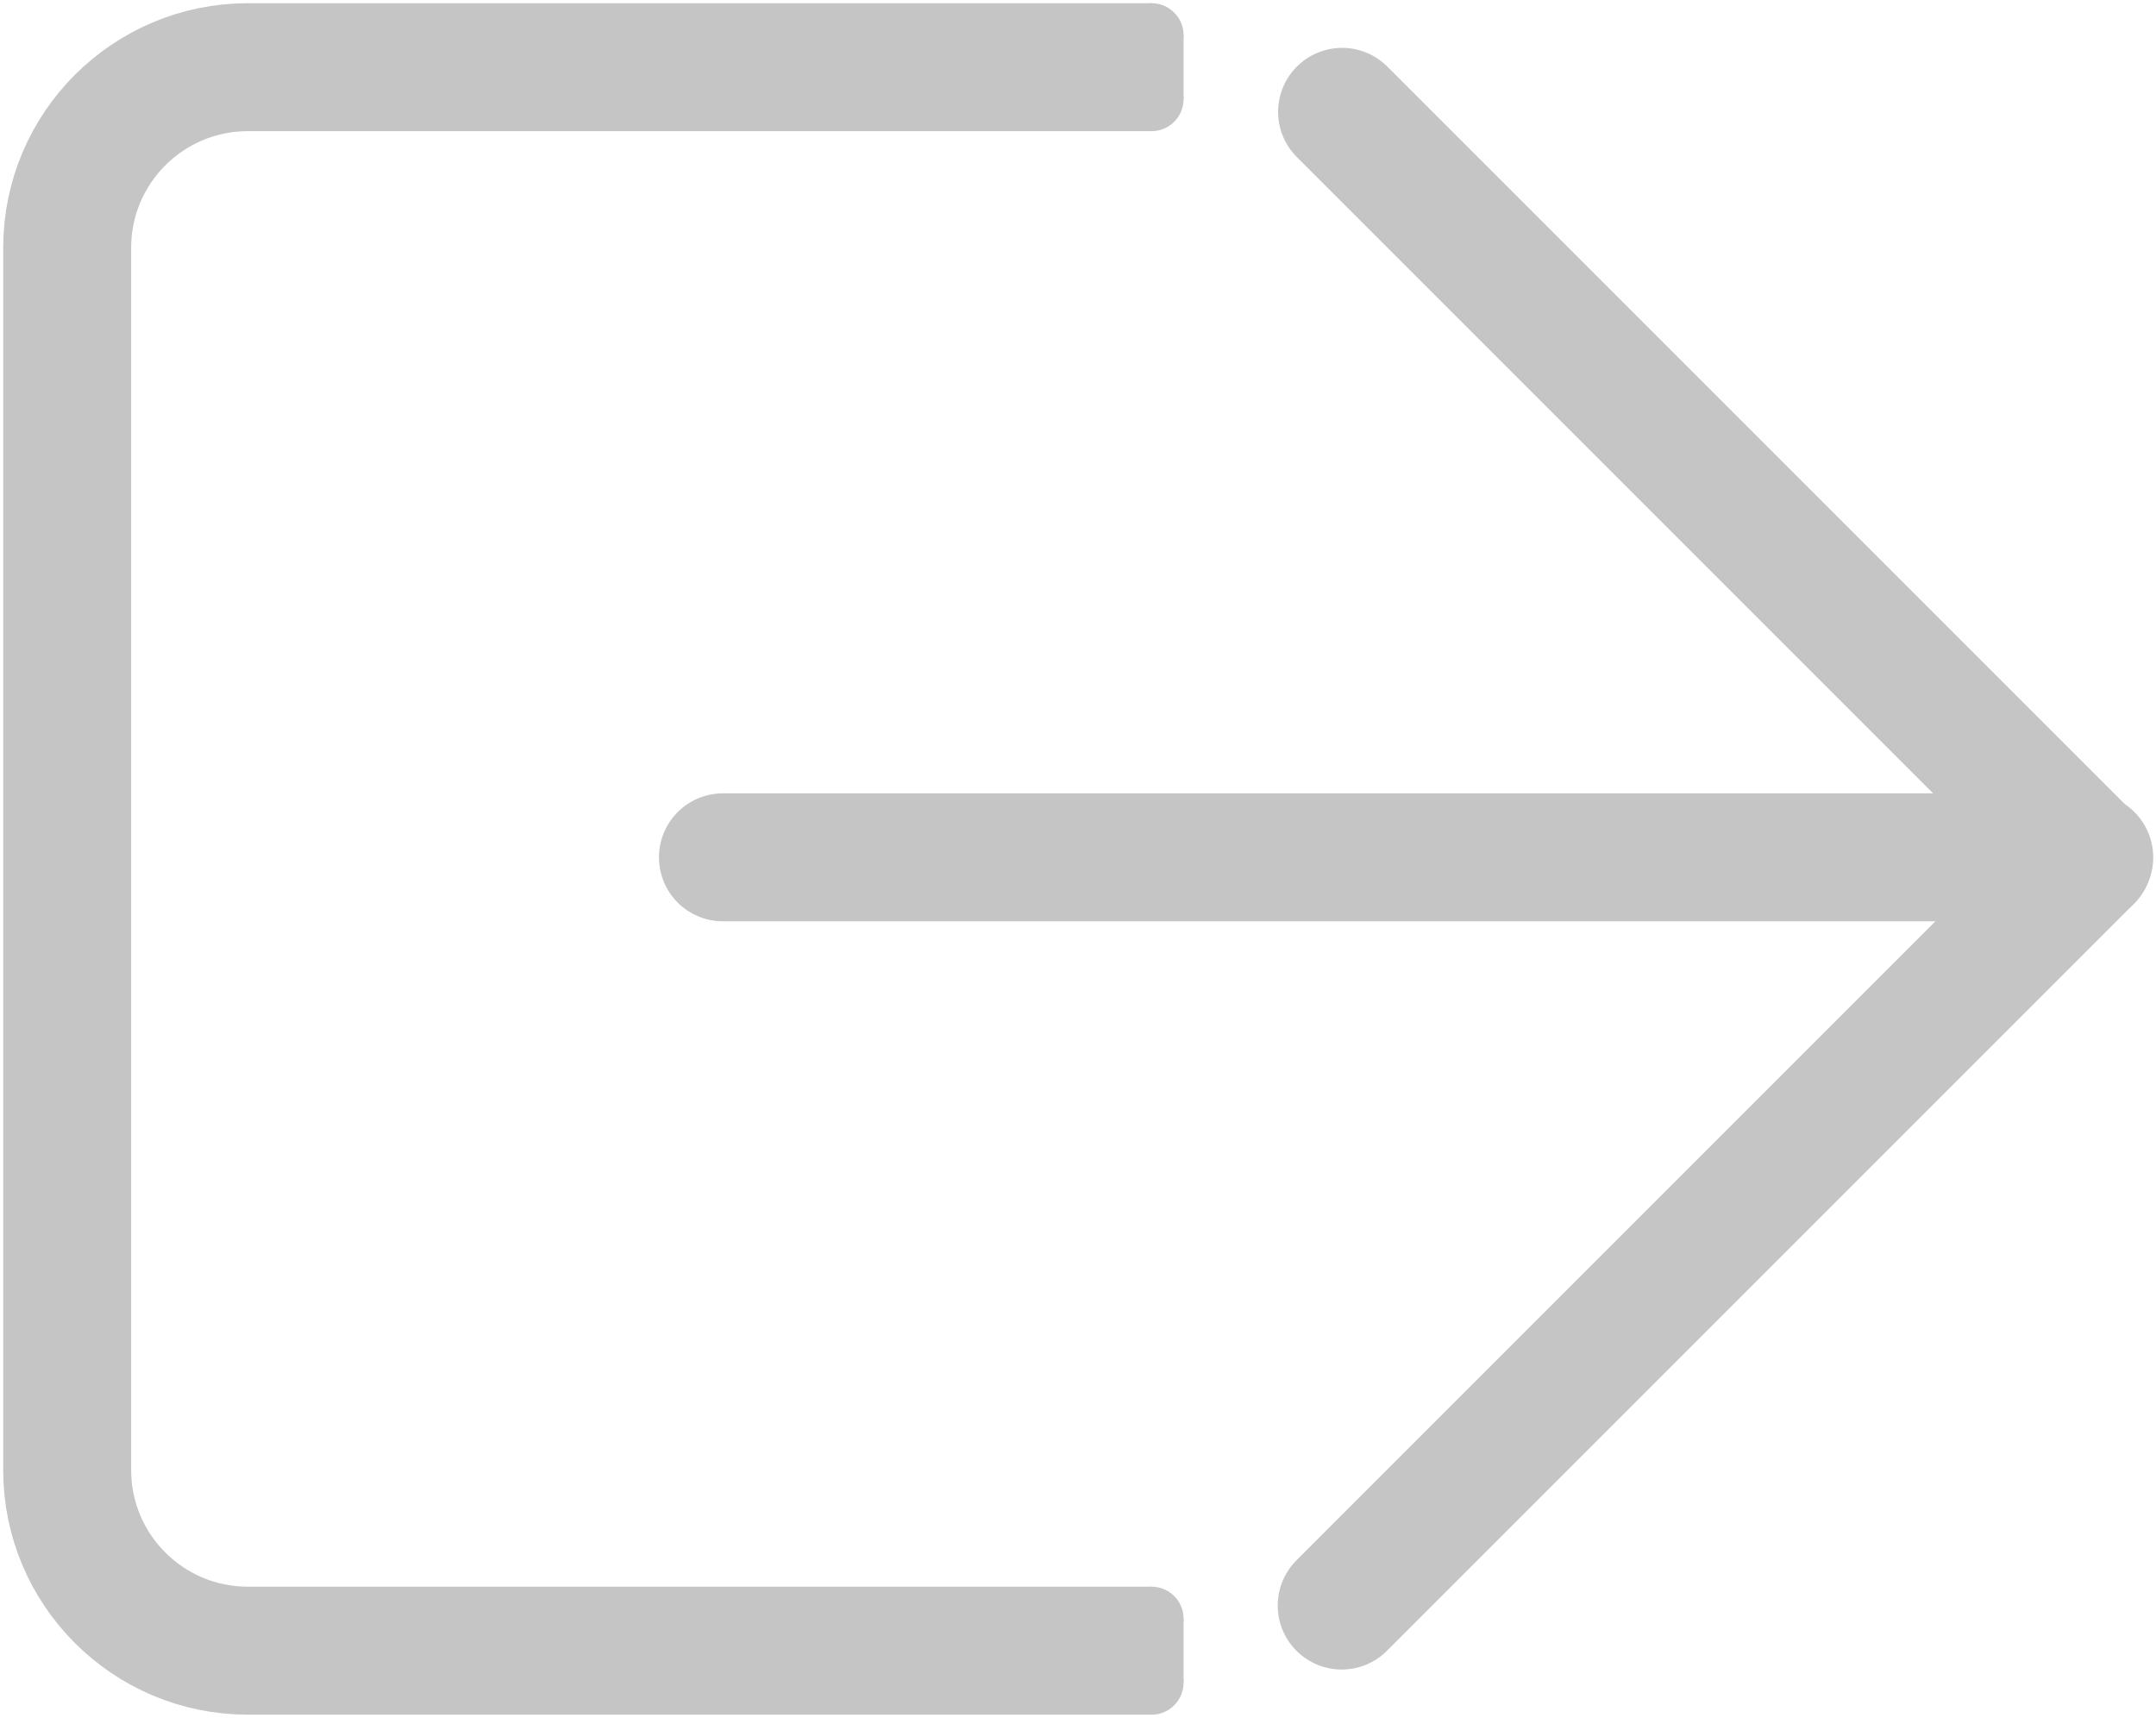
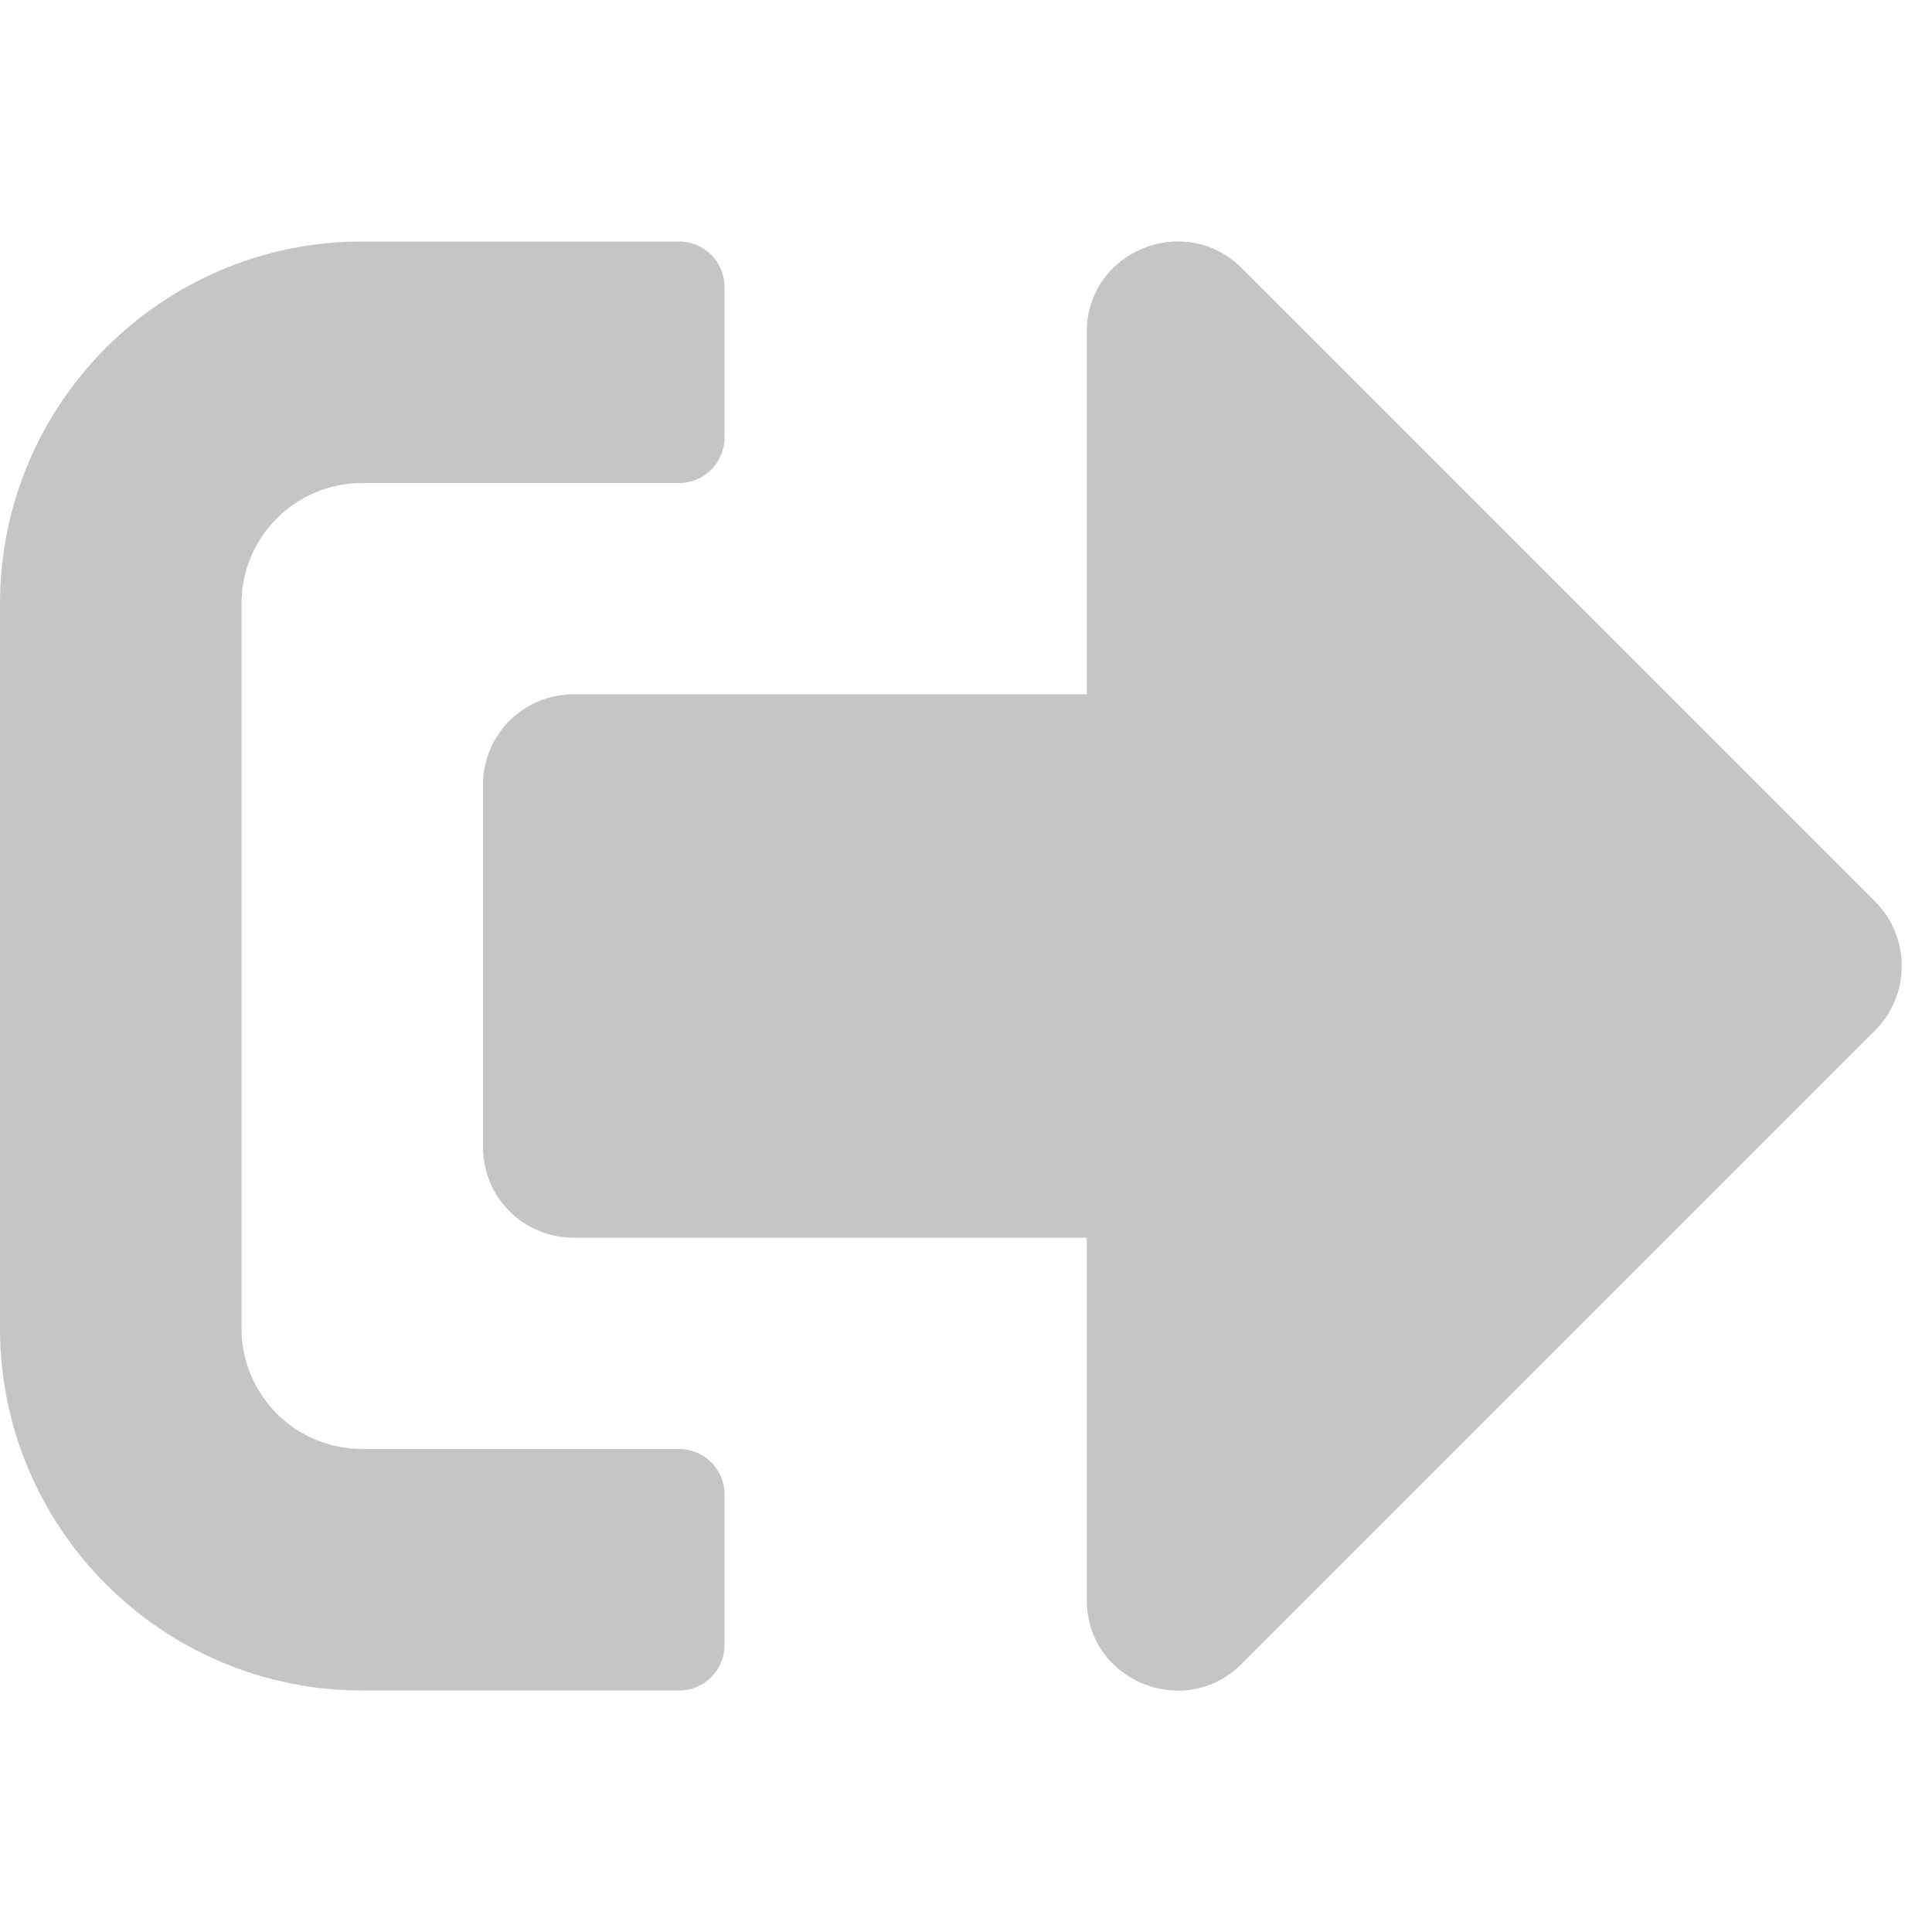
- <svg xmlns="http://www.w3.org/2000/svg" width="674" height="537" overflow="hidden">
-   <defs>
-     <clipPath id="clip0">
-       <path d="M290 64 964 64 964 601 290 601Z" fill-rule="evenodd" clip-rule="evenodd" />
-     </clipPath>
-   </defs>
-   <g clip-path="url(#clip0)" transform="translate(-290 -64)">
-     <path d="M650 580 367.501 580C336.296 580 311 554.727 311 523.552L311 141.449C311 110.273 336.296 85 367.501 85L650 85" stroke="#C5C5C5" stroke-width="40" stroke-miterlimit="8" fill="none" fill-rule="evenodd" />
-     <path fill="#C5C5C5" d="M660 95C660 100.523 655.523 105 650 105 644.477 105 640 100.523 640 95 640 89.477 644.477 85 650 85 655.523 85 660 89.477 660 95Z" fill-rule="evenodd" />
-     <path fill="#C5C5C5" d="M660 75C660 80.523 655.523 85 650 85 644.477 85 640 80.523 640 75 640 69.477 644.477 65 650 65 655.523 65 660 69.477 660 75Z" fill-rule="evenodd" />
-     <rect fill="#C5C5C5" x="640" y="75" width="20" height="20" />
-     <path fill="#C5C5C5" d="M660 590C660 595.523 655.523 600 650 600 644.477 600 640 595.523 640 590 640 584.477 644.477 580 650 580 655.523 580 660 584.477 660 590Z" fill-rule="evenodd" />
-     <path fill="#C5C5C5" d="M660 570C660 575.523 655.523 580 650 580 644.477 580 640 575.523 640 570 640 564.477 644.477 560 650 560 655.523 560 660 564.477 660 570Z" fill-rule="evenodd" />
-     <rect fill="#C5C5C5" x="640" y="570" width="20" height="20" />
-     <path d="M709.435 565.891 942.839 332.487" stroke="#C5C5C5" stroke-width="40" stroke-linecap="round" stroke-miterlimit="8" fill="none" fill-rule="evenodd" />
-     <path d="M709.556 98.961 942.961 332.366" stroke="#C5C5C5" stroke-width="40" stroke-linecap="round" stroke-miterlimit="8" fill="none" fill-rule="evenodd" />
-     <path d="M516 332 943.128 332" stroke="#C5C5C5" stroke-width="40" stroke-linecap="round" stroke-miterlimit="8" fill="none" fill-rule="evenodd" />
-   </g>
+ <svg xmlns="http://www.w3.org/2000/svg" viewBox="0 0 512 512">
+   <path fill="#C5C5C5" d="M497 273L329 441c-15 15-41 4.5-41-17v-96H152c-13.3 0-24-10.7-24-24v-96c0-13.3 10.7-24 24-24h136V88c0-21.4 25.9-32 41-17l168 168c9.3 9.4 9.3 24.6 0 34zM192 436v-40c0-6.6-5.4-12-12-12H96c-17.7 0-32-14.3-32-32V160c0-17.7 14.3-32 32-32h84c6.6 0 12-5.4 12-12V76c0-6.6-5.4-12-12-12H96c-53 0-96 43-96 96v192c0 53 43 96 96 96h84c6.6 0 12-5.4 12-12z" />
</svg>
